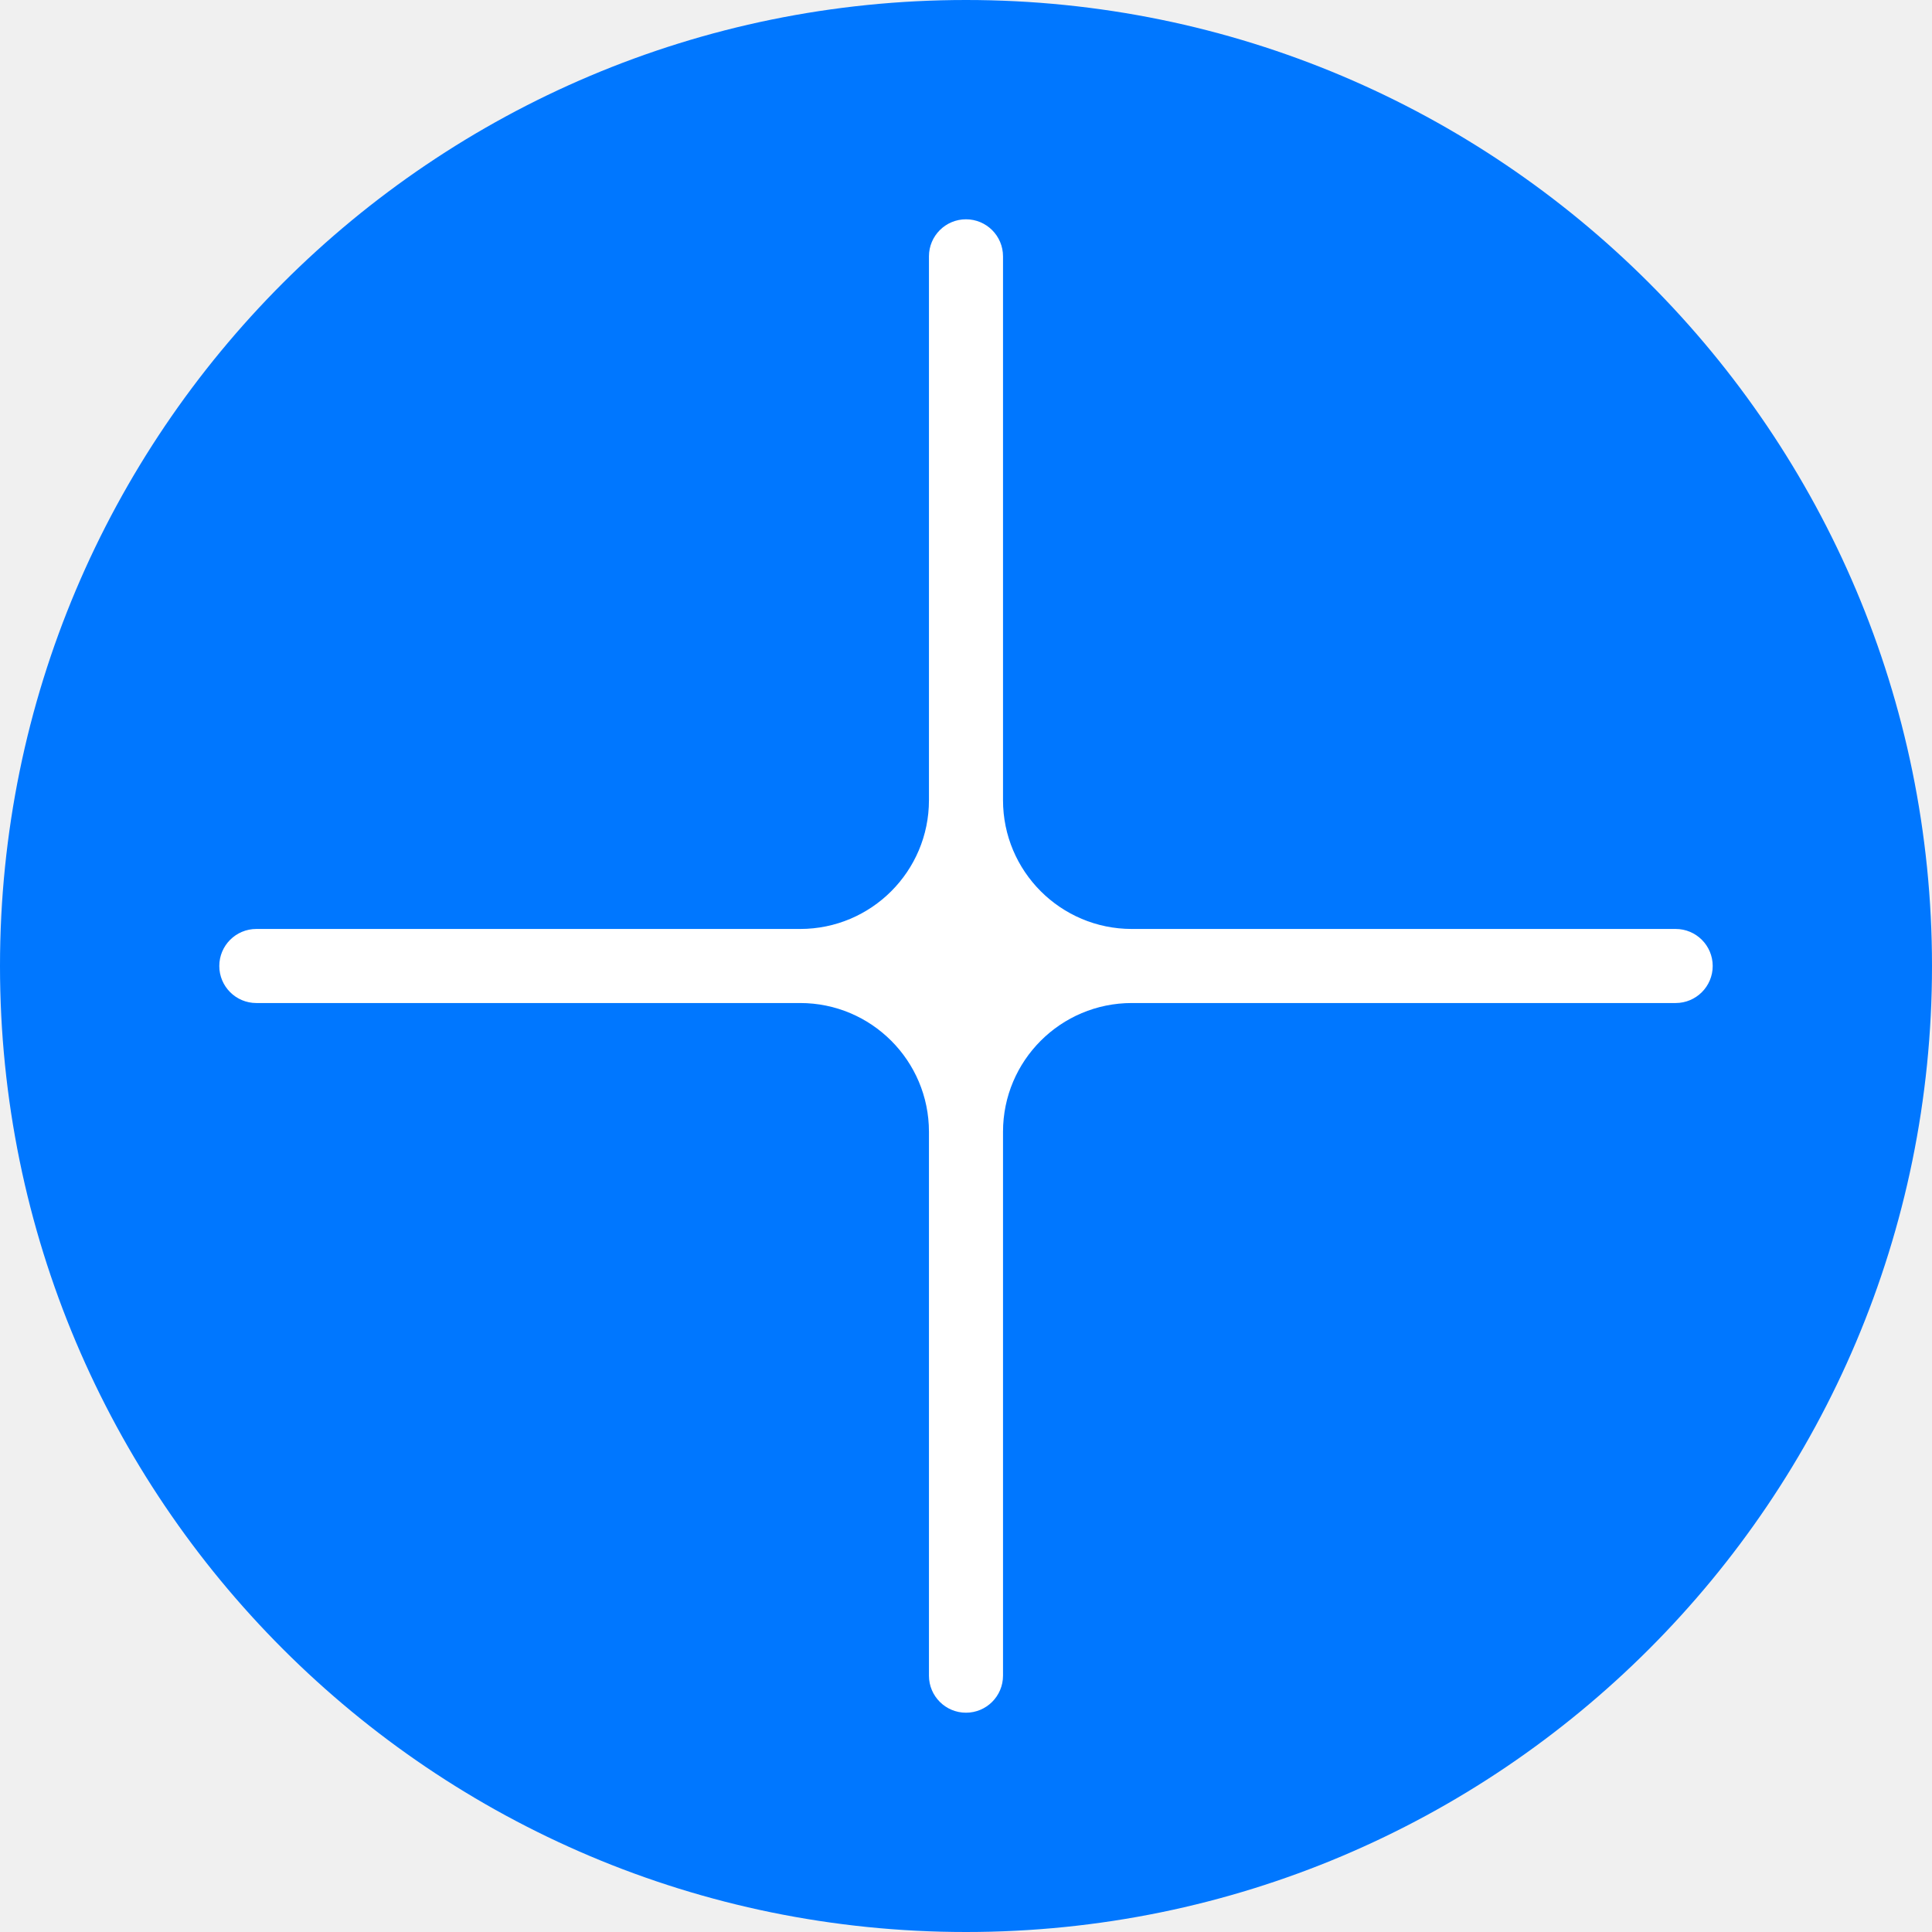
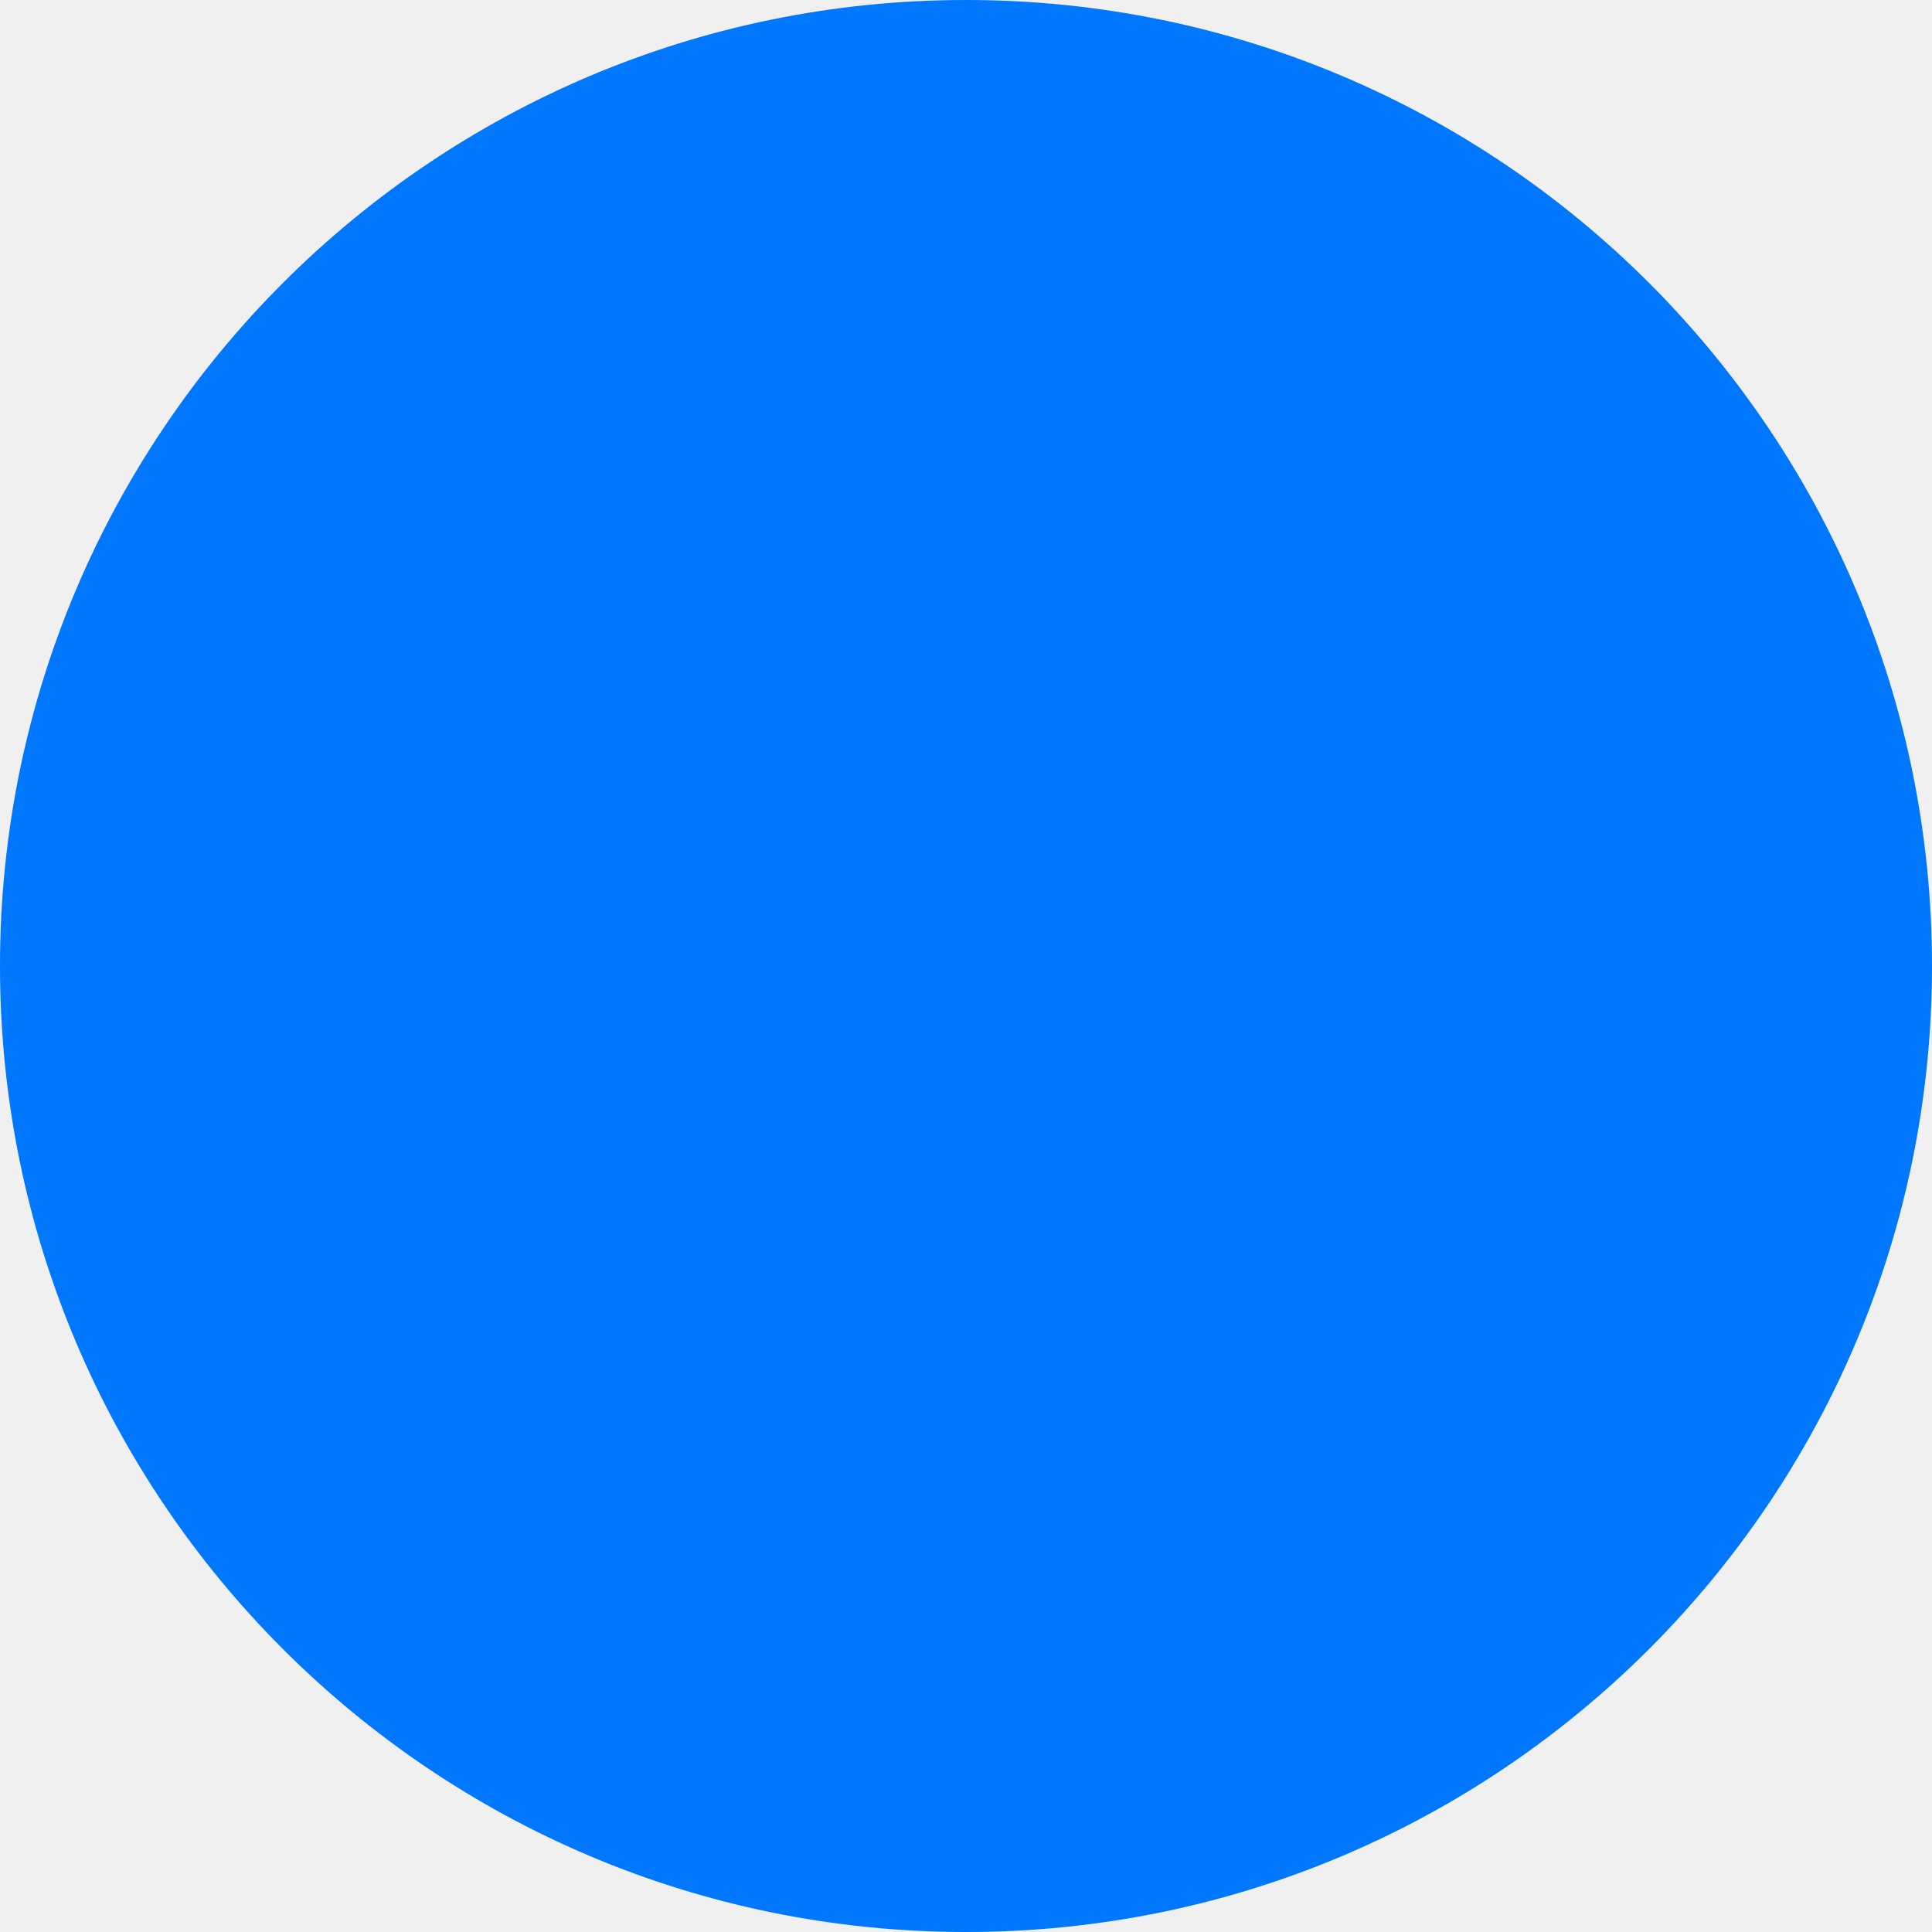
<svg xmlns="http://www.w3.org/2000/svg" width="600" height="600" viewBox="0 0 600 600" fill="none">
  <g clip-path="url(#clip0_24_1167)">
    <circle cx="300" cy="300" r="300" fill="#0077FF" />
-     <path d="M311.495 248.498C311.495 270.589 329.404 288.498 351.495 288.498H520.396C526.747 288.498 531.896 293.647 531.896 299.998C531.896 306.349 526.747 311.498 520.396 311.498H351.495C329.404 311.498 311.495 329.407 311.495 351.498V520.396C311.495 526.748 306.346 531.896 299.995 531.896C293.644 531.896 288.495 526.748 288.495 520.396V351.498C288.495 329.407 270.587 311.498 248.495 311.498H79.605C73.253 311.498 68.105 306.349 68.105 299.998C68.105 293.647 73.253 288.498 79.605 288.498H248.495C270.587 288.498 288.495 270.589 288.495 248.498V79.606C288.495 73.254 293.644 68.106 299.995 68.106C306.346 68.106 311.495 73.254 311.495 79.606V248.498Z" fill="white" />
+     <path d="M311.495 248.498C311.495 270.589 329.404 288.498 351.495 288.498H520.396C526.747 288.498 531.896 293.647 531.896 299.998C531.896 306.349 526.747 311.498 520.396 311.498H351.495C329.404 311.498 311.495 329.407 311.495 351.498V520.396C311.495 526.748 306.346 531.896 299.995 531.896C293.644 531.896 288.495 526.748 288.495 520.396V351.498C288.495 329.407 270.587 311.498 248.495 311.498H79.605C73.253 311.498 68.105 306.349 68.105 299.998C68.105 293.647 73.253 288.498 79.605 288.498H248.495C270.587 288.498 288.495 270.589 288.495 248.498V79.606C288.495 73.254 293.644 68.106 299.995 68.106C306.346 68.106 311.495 73.254 311.495 79.606V248.498Z" fill="none" />
  </g>
  <defs>
    <clipPath id="clip0_24_1167">
-       <rect width="600" height="600" fill="white" />
+       <rect width="600" height="600" fill="none" />
    </clipPath>
  </defs>
</svg>
